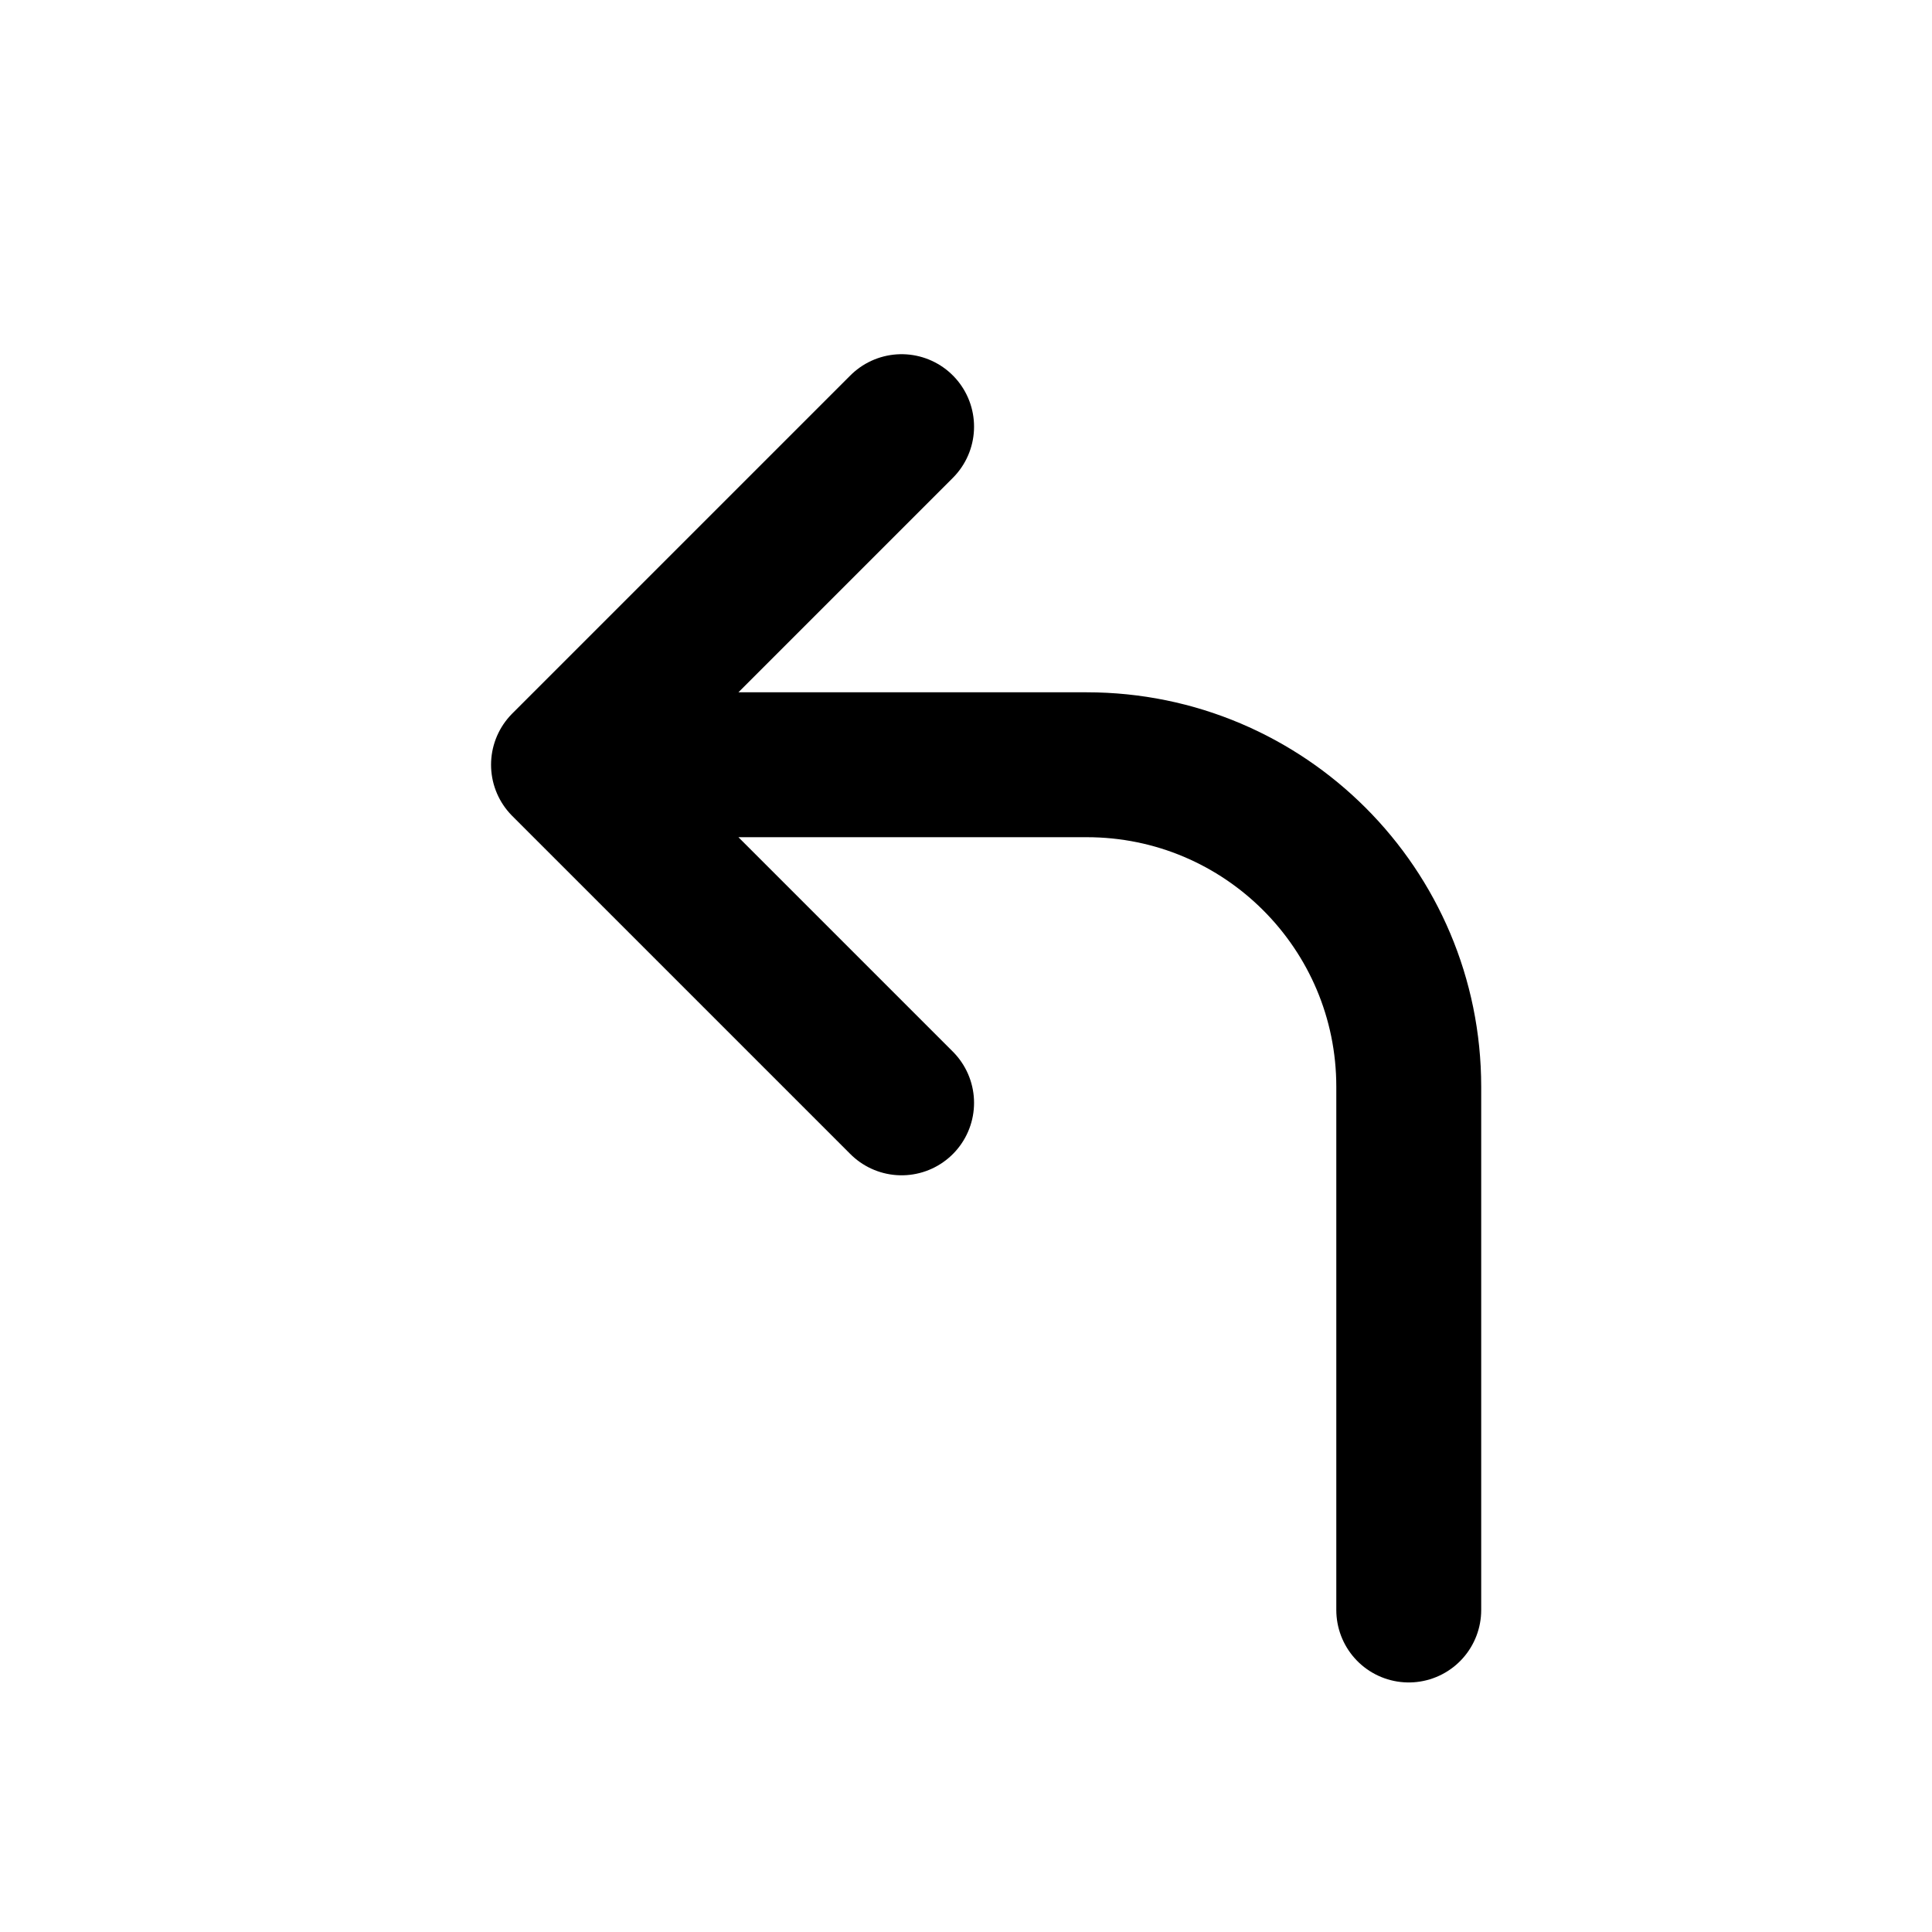
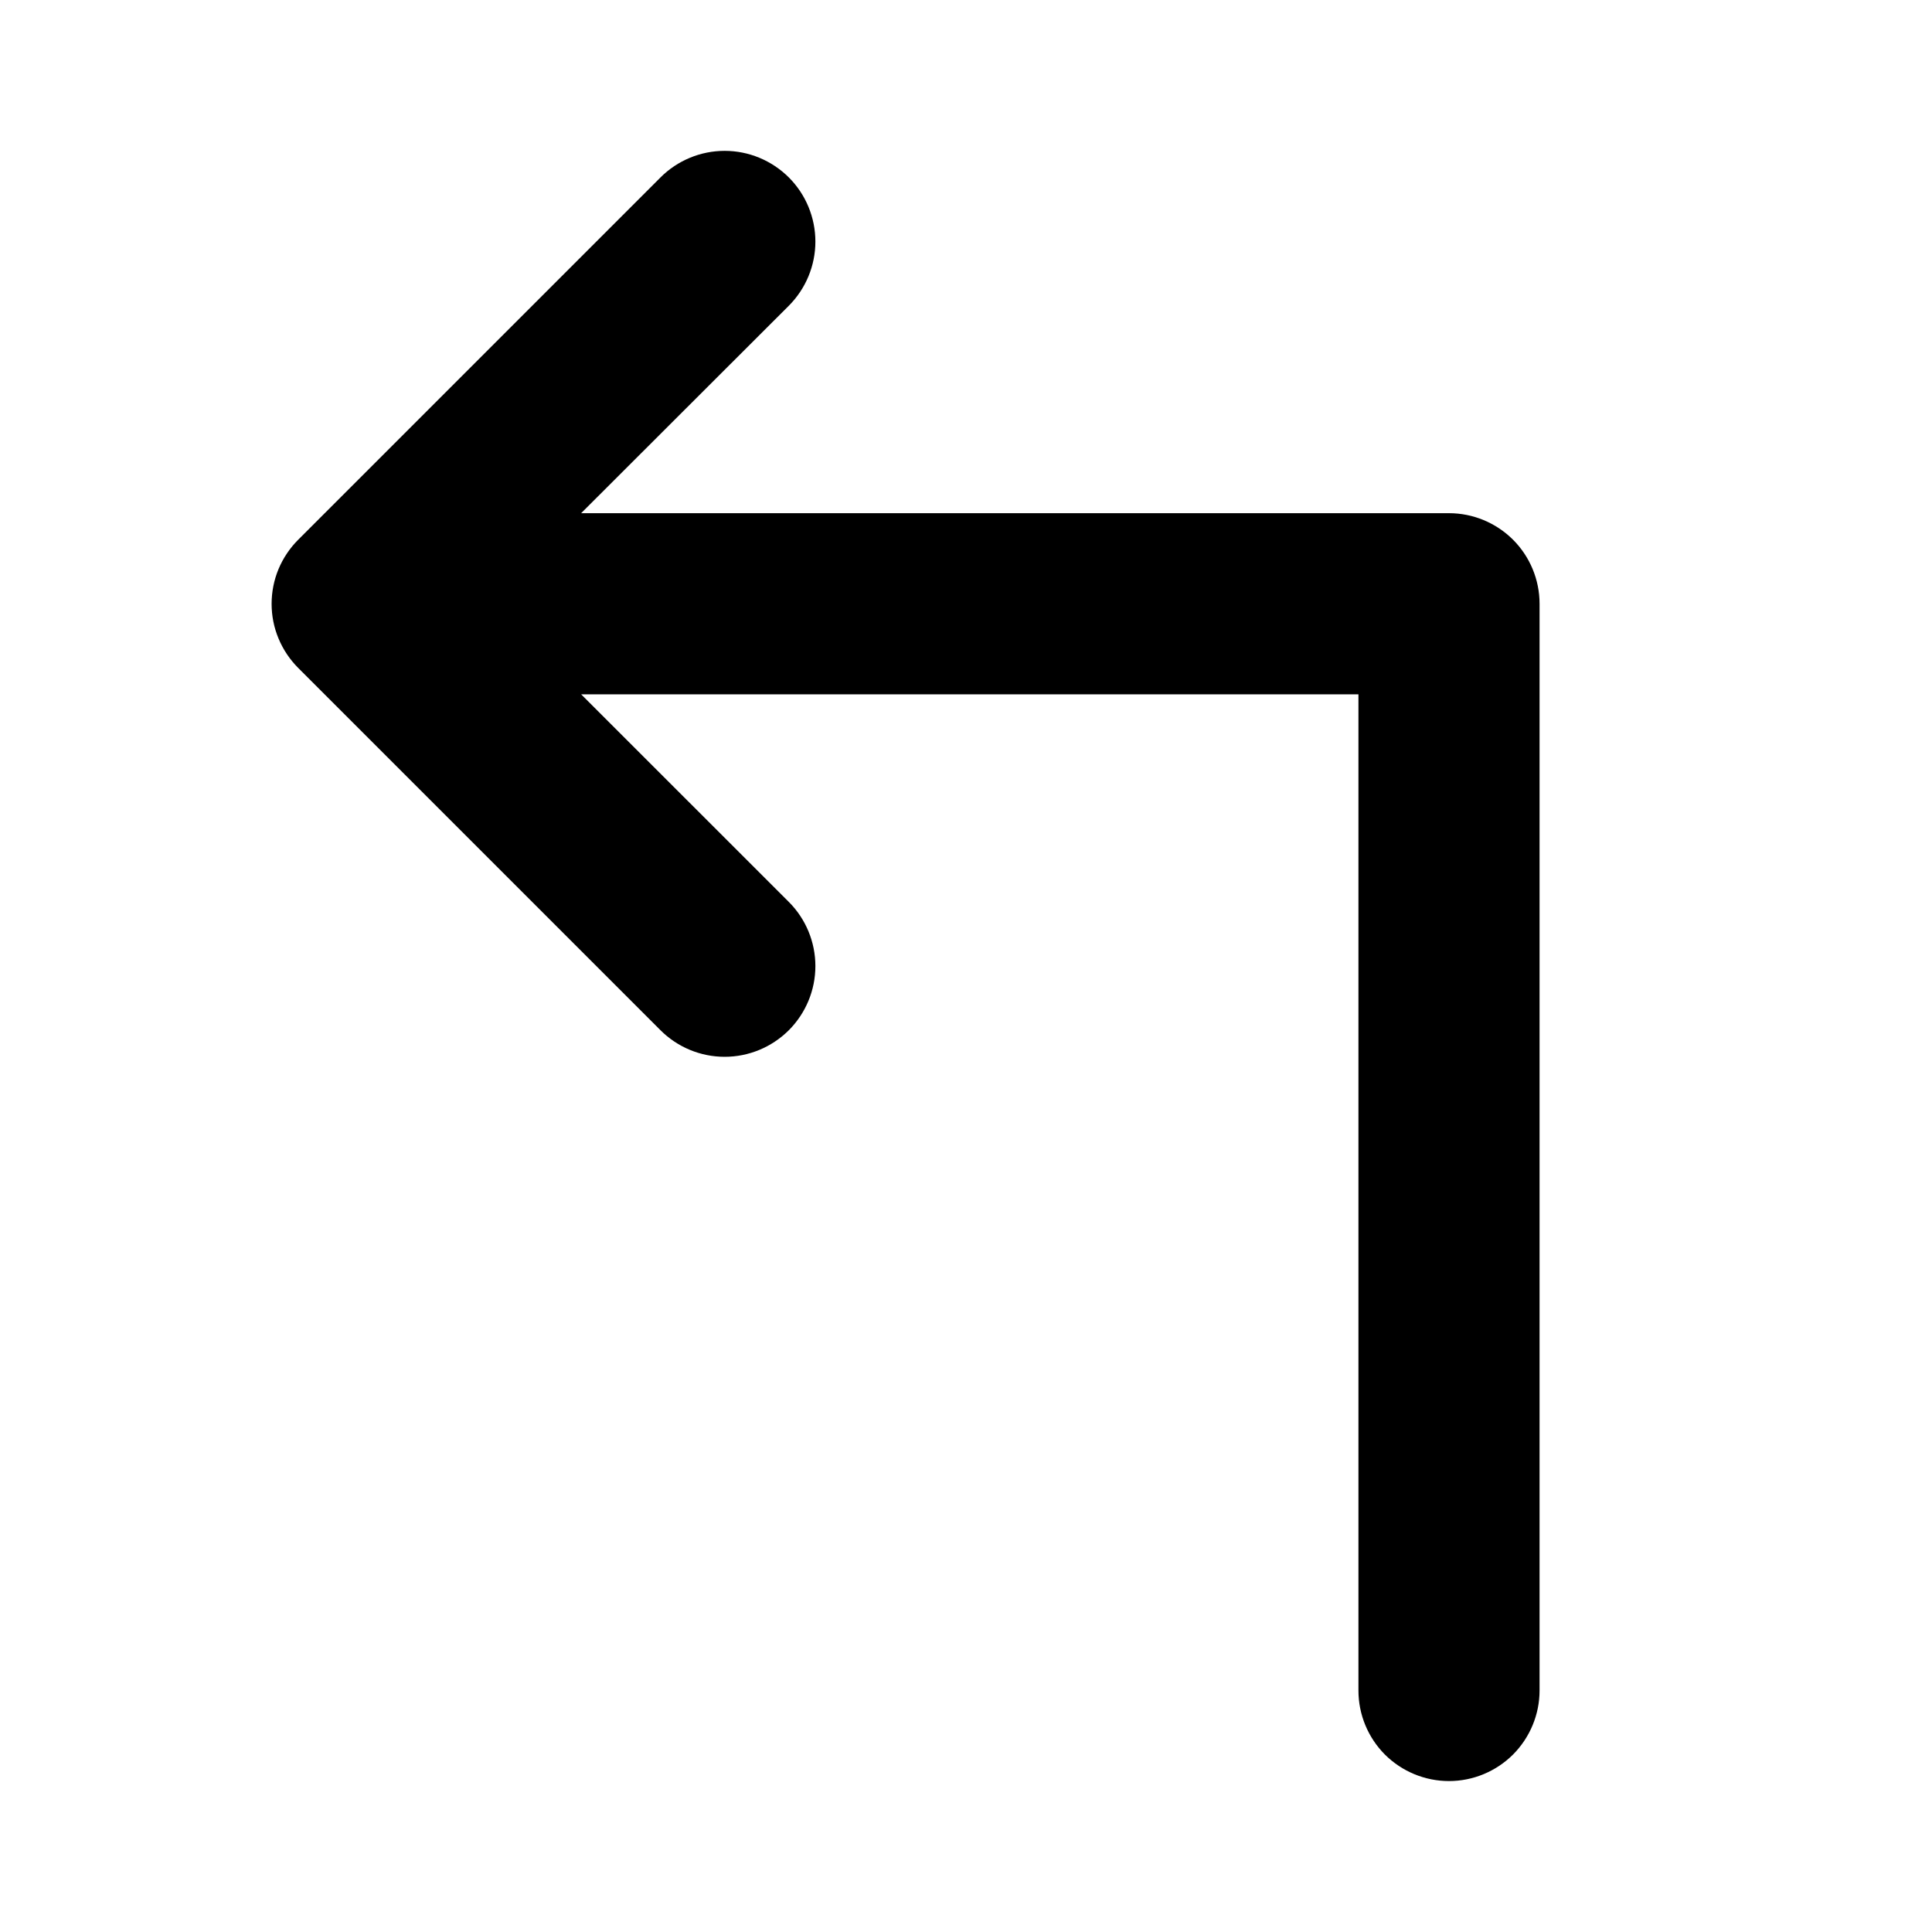
- <svg xmlns="http://www.w3.org/2000/svg" viewBox="0 0 24 24" fill="none" stroke="currentColor" stroke-width="1.8" stroke-linecap="round" stroke-linejoin="round">
-   <path d="M17.5 20v-6.5a4 4 0 0 0-4-4H7M7 9.5l4.2-4.2M7 9.5l4.2 4.2" />
+ <svg xmlns="http://www.w3.org/2000/svg" viewBox="0 0 24 24" fill="none">
+   <path d="M19.125 7.5V21C19.125 21.298 19.006 21.584 18.795 21.796C18.584 22.006 18.298 22.125 18 22.125C17.701 22.125 17.415 22.006 17.204 21.796C16.993 21.584 16.875 21.298 16.875 21V8.625H7.219L9.799 11.204C10.01 11.415 10.129 11.702 10.129 12.001C10.129 12.3 10.01 12.586 9.799 12.798C9.587 13.009 9.301 13.128 9.002 13.128C8.703 13.128 8.416 13.009 8.205 12.798L3.705 8.298C3.6 8.193 3.517 8.069 3.46 7.932C3.403 7.796 3.374 7.649 3.374 7.501C3.374 7.353 3.403 7.206 3.46 7.069C3.517 6.933 3.6 6.809 3.705 6.704L8.205 2.204C8.416 1.993 8.703 1.874 9.002 1.874C9.301 1.874 9.587 1.993 9.799 2.204C10.01 2.415 10.129 2.702 10.129 3.001C10.129 3.3 10.01 3.586 9.799 3.798L7.219 6.375H18C18.298 6.375 18.584 6.494 18.795 6.704C19.006 6.915 19.125 7.202 19.125 7.5Z" fill="currentColor" />
</svg>
